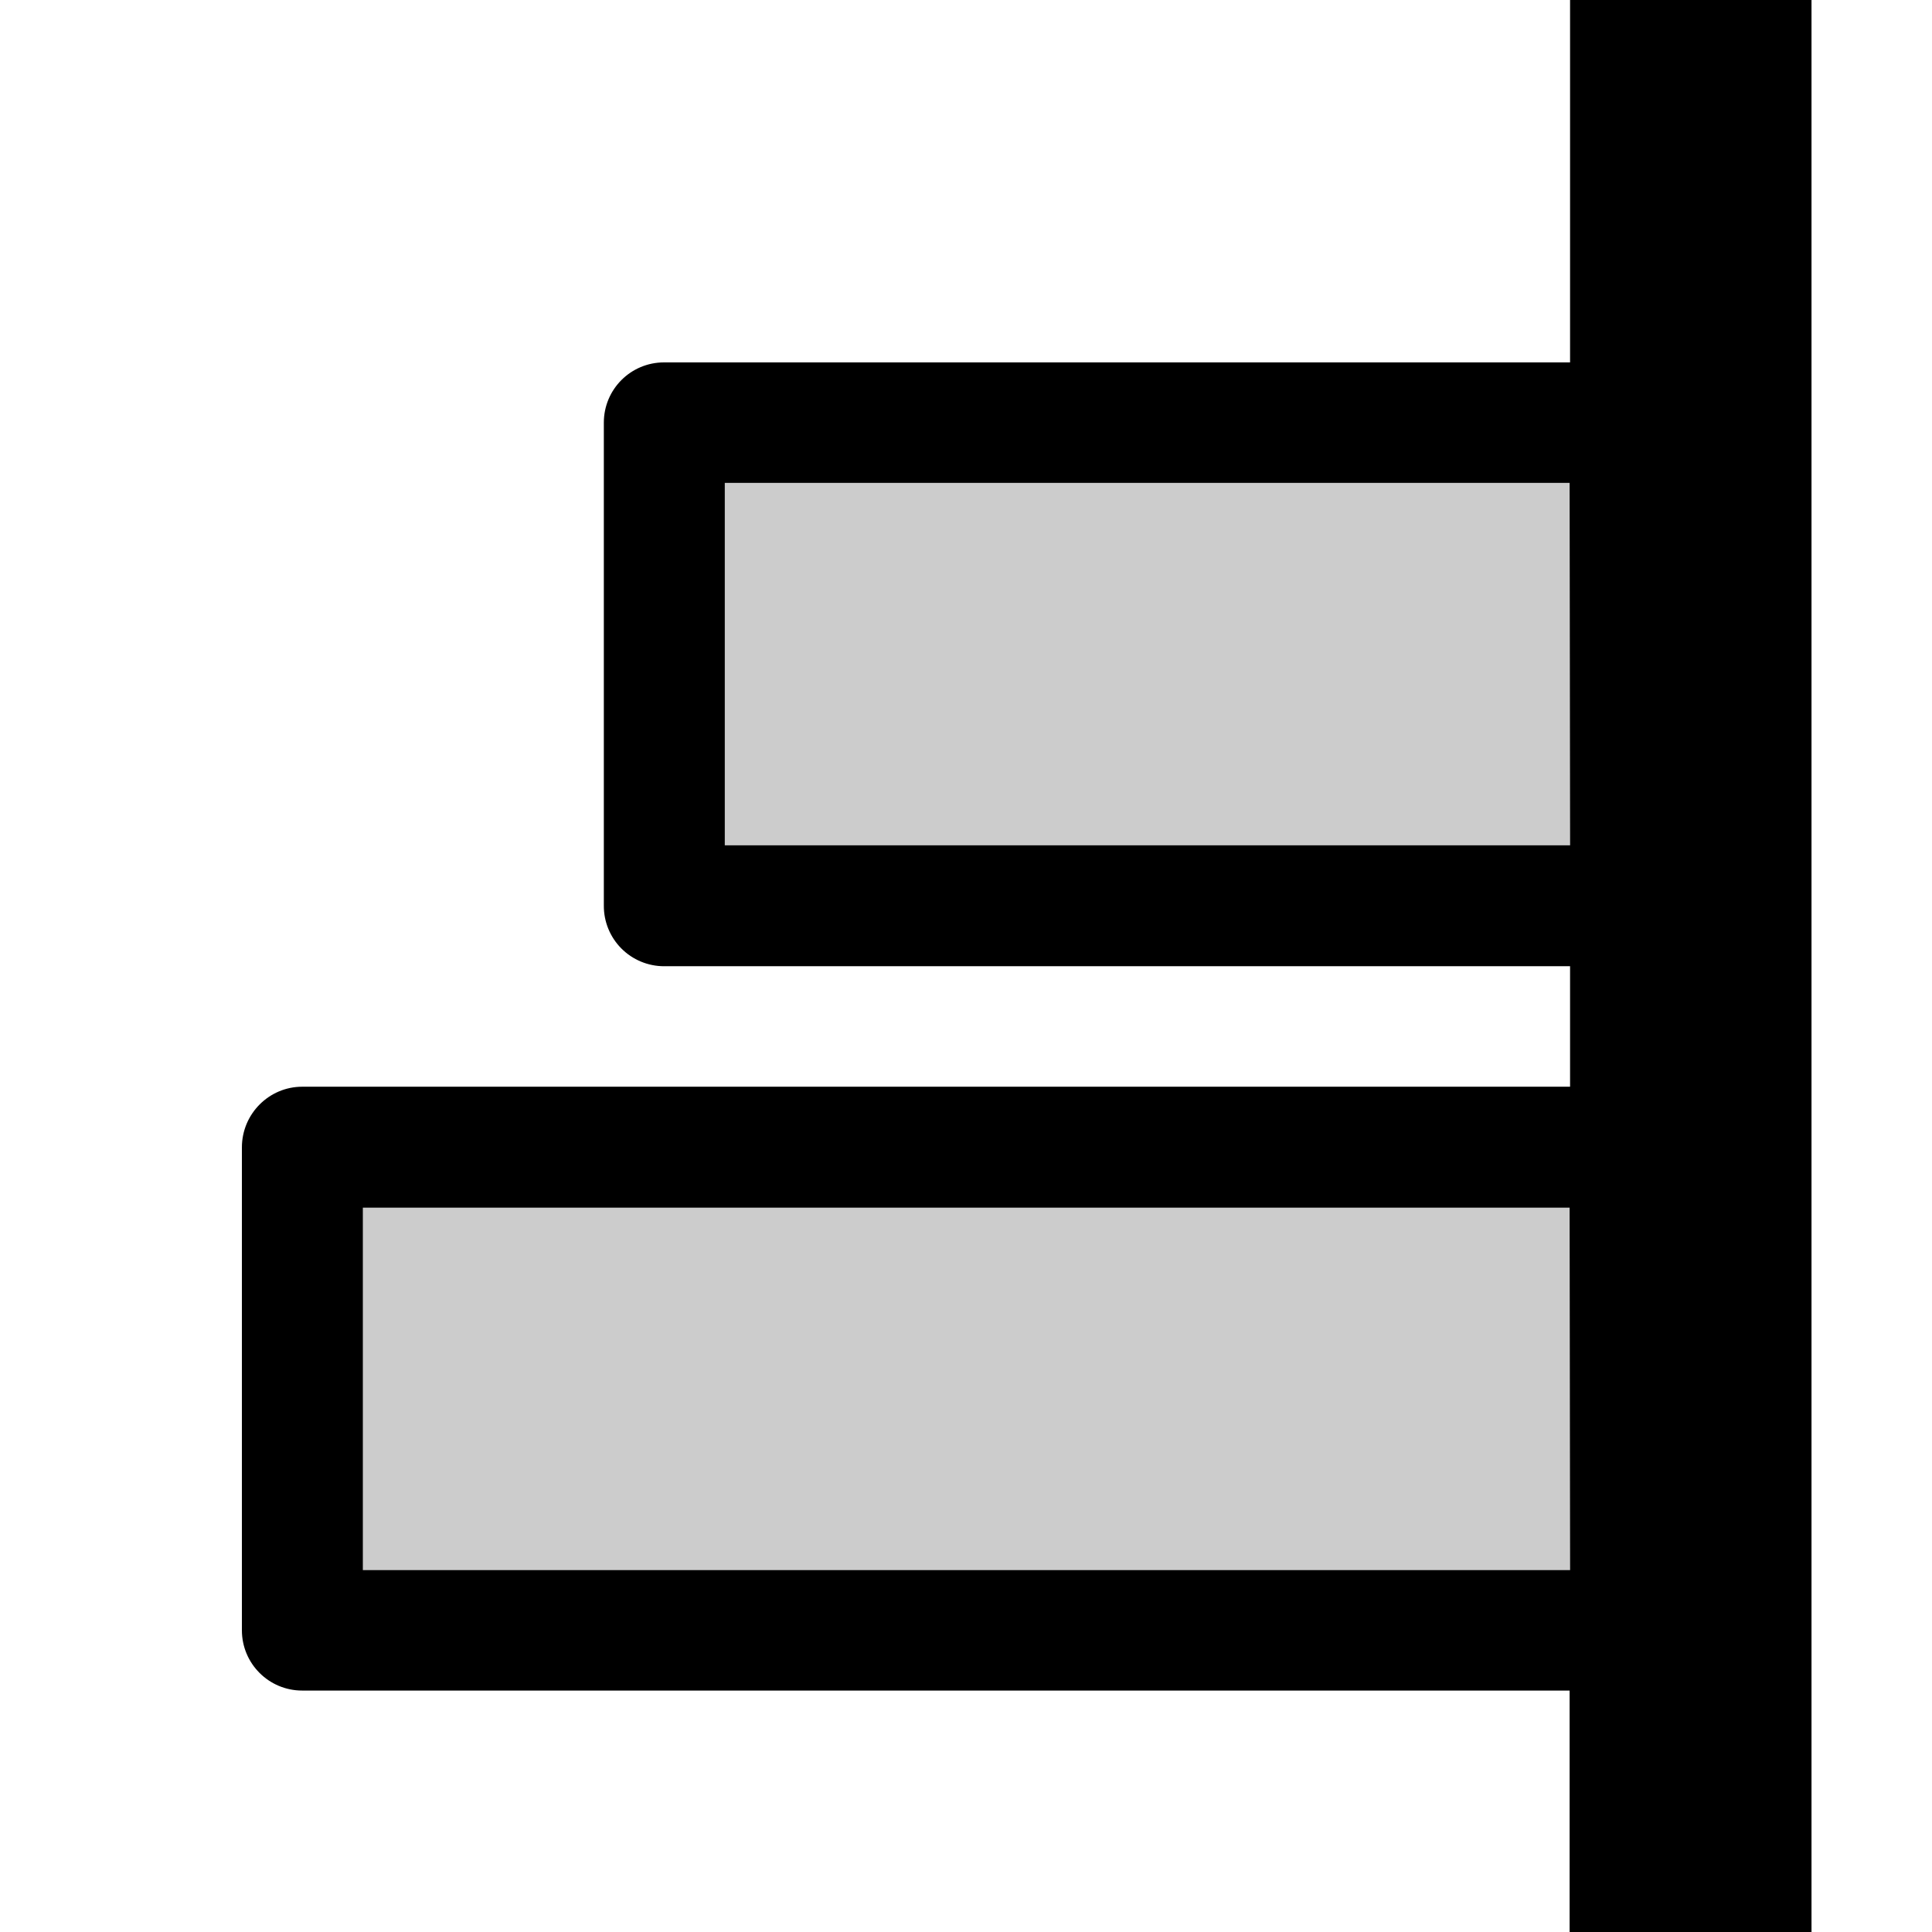
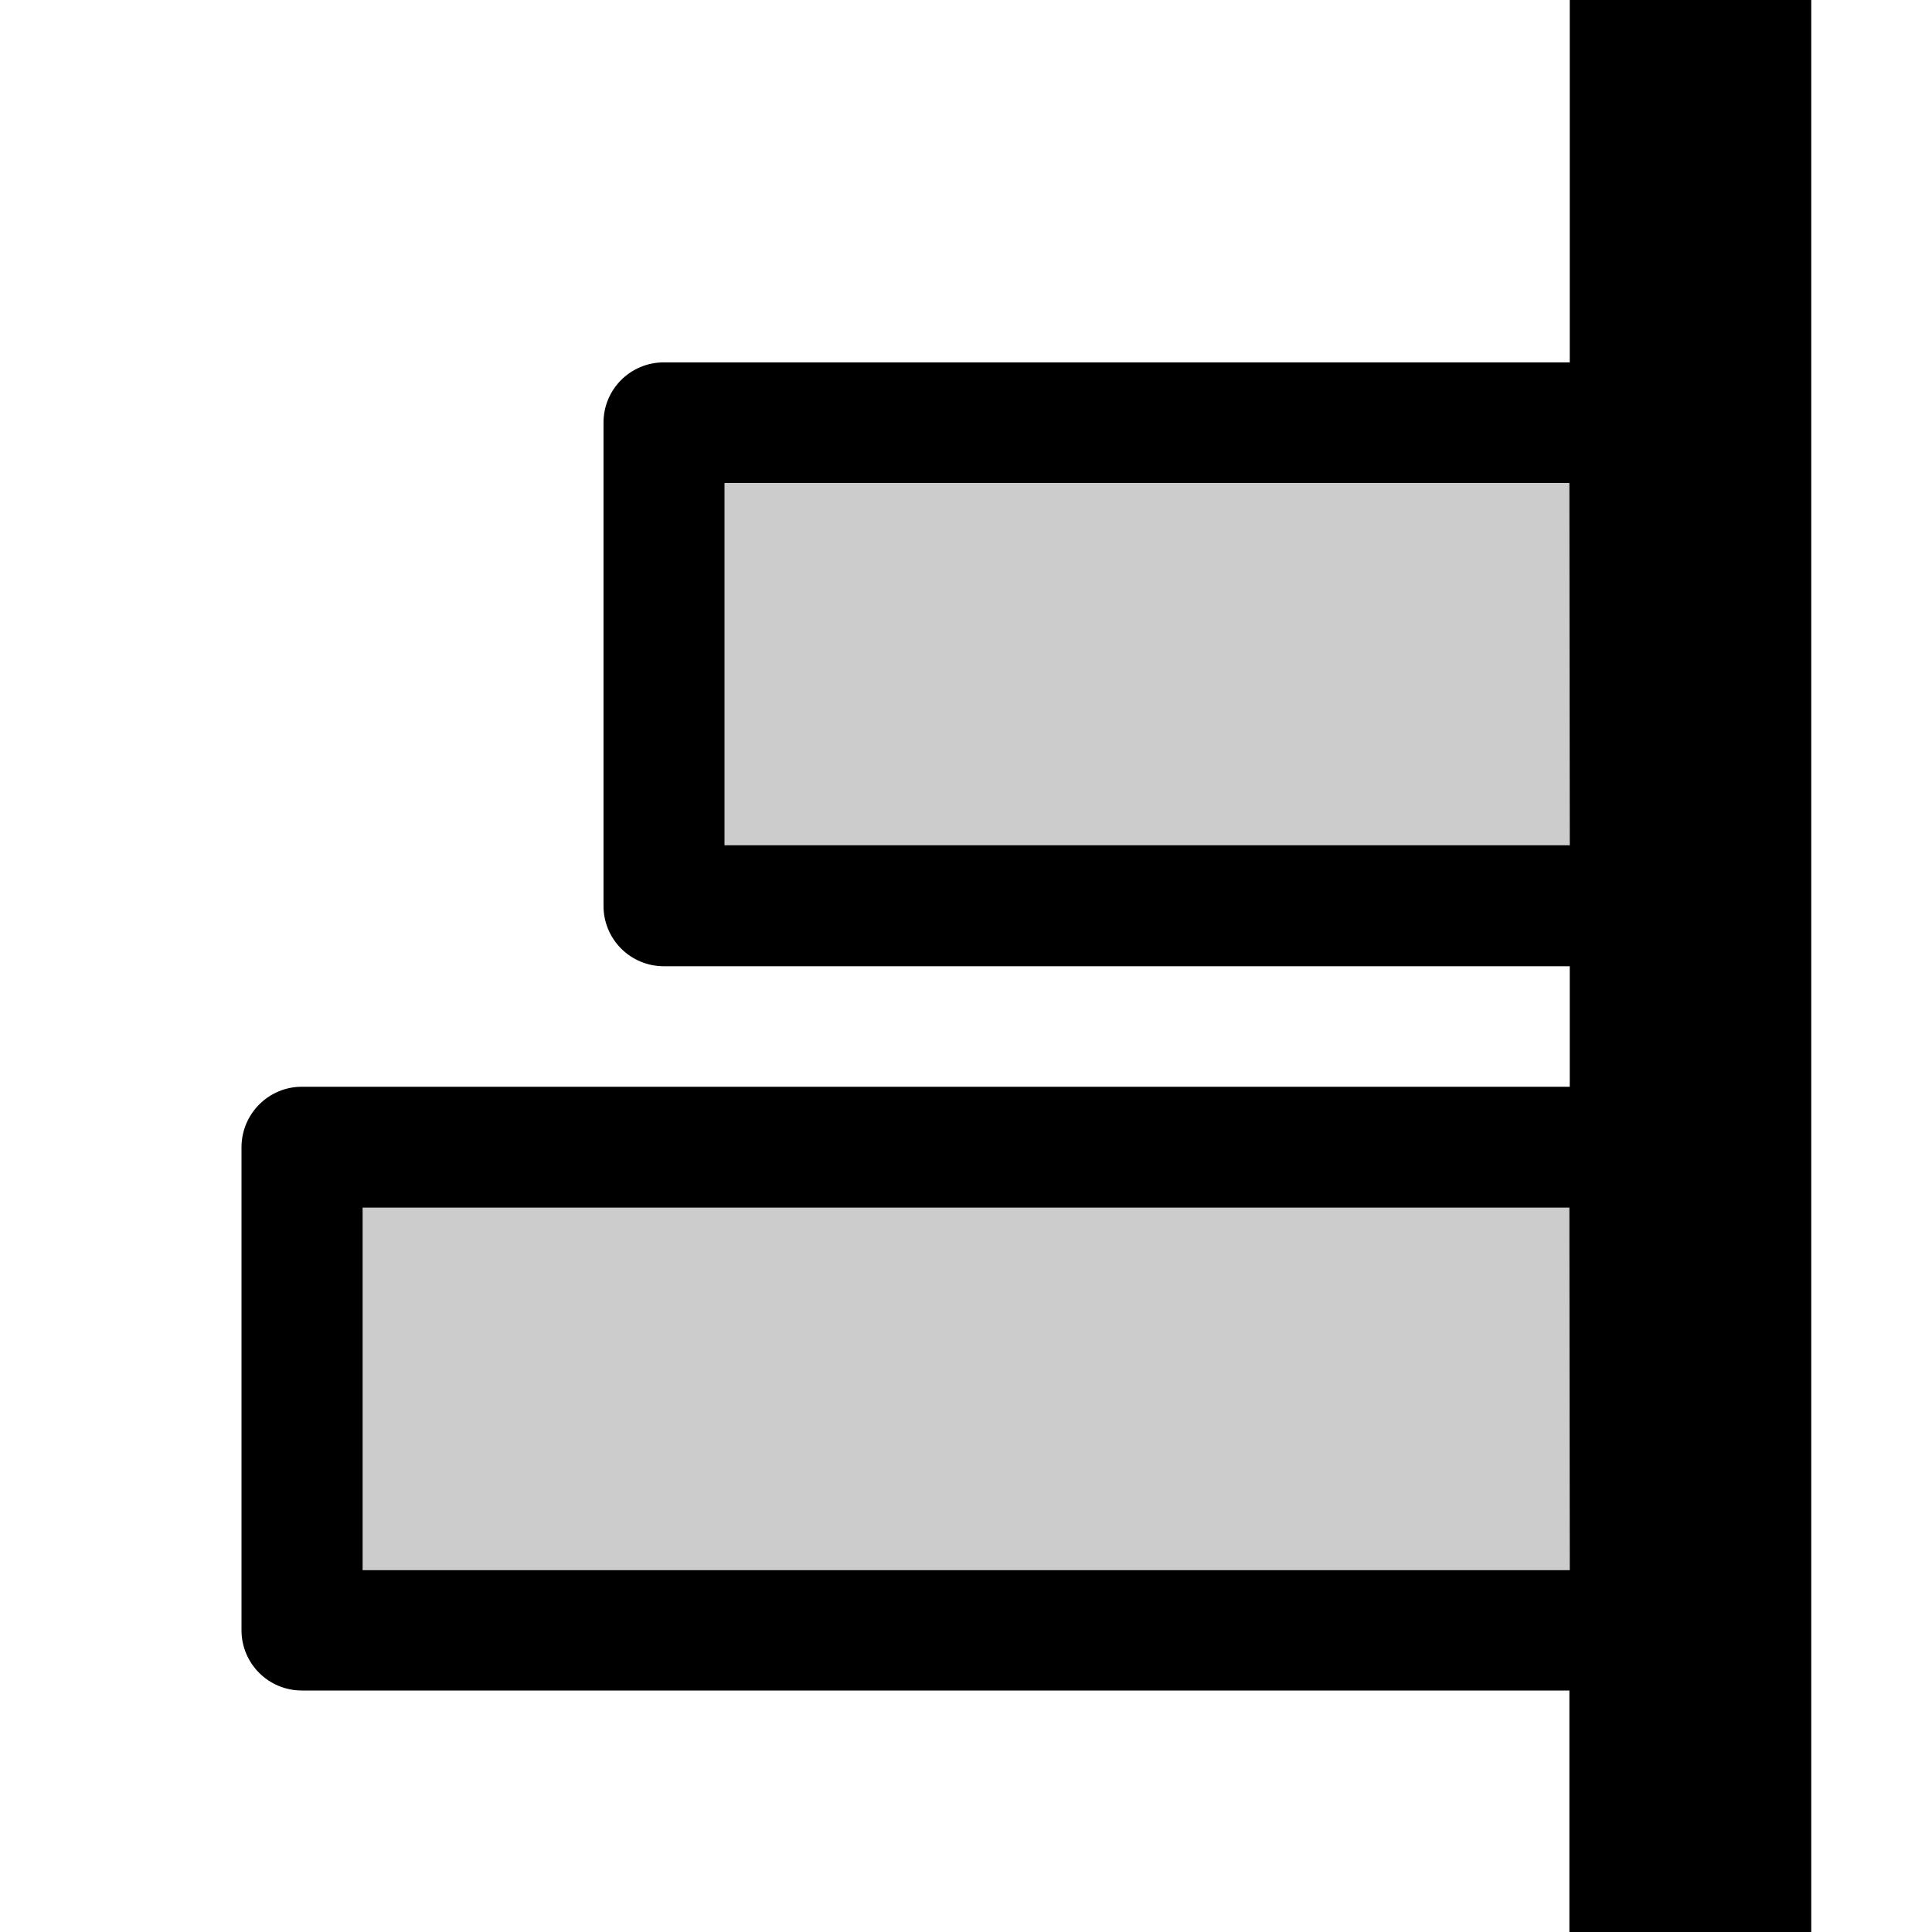
- <svg xmlns="http://www.w3.org/2000/svg" viewBox="0 0 4.233 4.233" fill="currentColor" height="16px" width="16px">
-   <path d="M1.587 1.058v.794H3.44v-.794H1.587zM.794 2.646v.794H3.44v-.794H.794z" opacity=".2" />
-   <path d="M3.969 0v4.233h-.53v-.529H.662a.132.132 0 01-.132-.132V2.514c0-.074.06-.133.132-.133H3.44v-.264H1.455a.132.132 0 01-.132-.133V.926c0-.073.059-.132.132-.132H3.44V0zm-.53 1.058H1.588v.794H3.44zm0 1.588H.795v.794H3.44z" style="marker:none" />
+ <svg xmlns="http://www.w3.org/2000/svg" viewBox="0 0 16 16" fill="currentColor" height="16px" width="16px">
+   <path d="M5.996 4v3H13V4zM3 10v3.002H13V10z" opacity=".2" />
+   <path style="marker:none" d="M15 0v16h-2.003v-2H2.5A.499.499 0 012 13.502v-4c0-.28.227-.502.499-.502H13v-.998H5.497a.499.499 0 01-.499-.503V3.5c0-.276.223-.499.5-.499H13V0zm-2.003 4H6v3h7zm0 6.001H3.003v3.002H13z" />
</svg>
